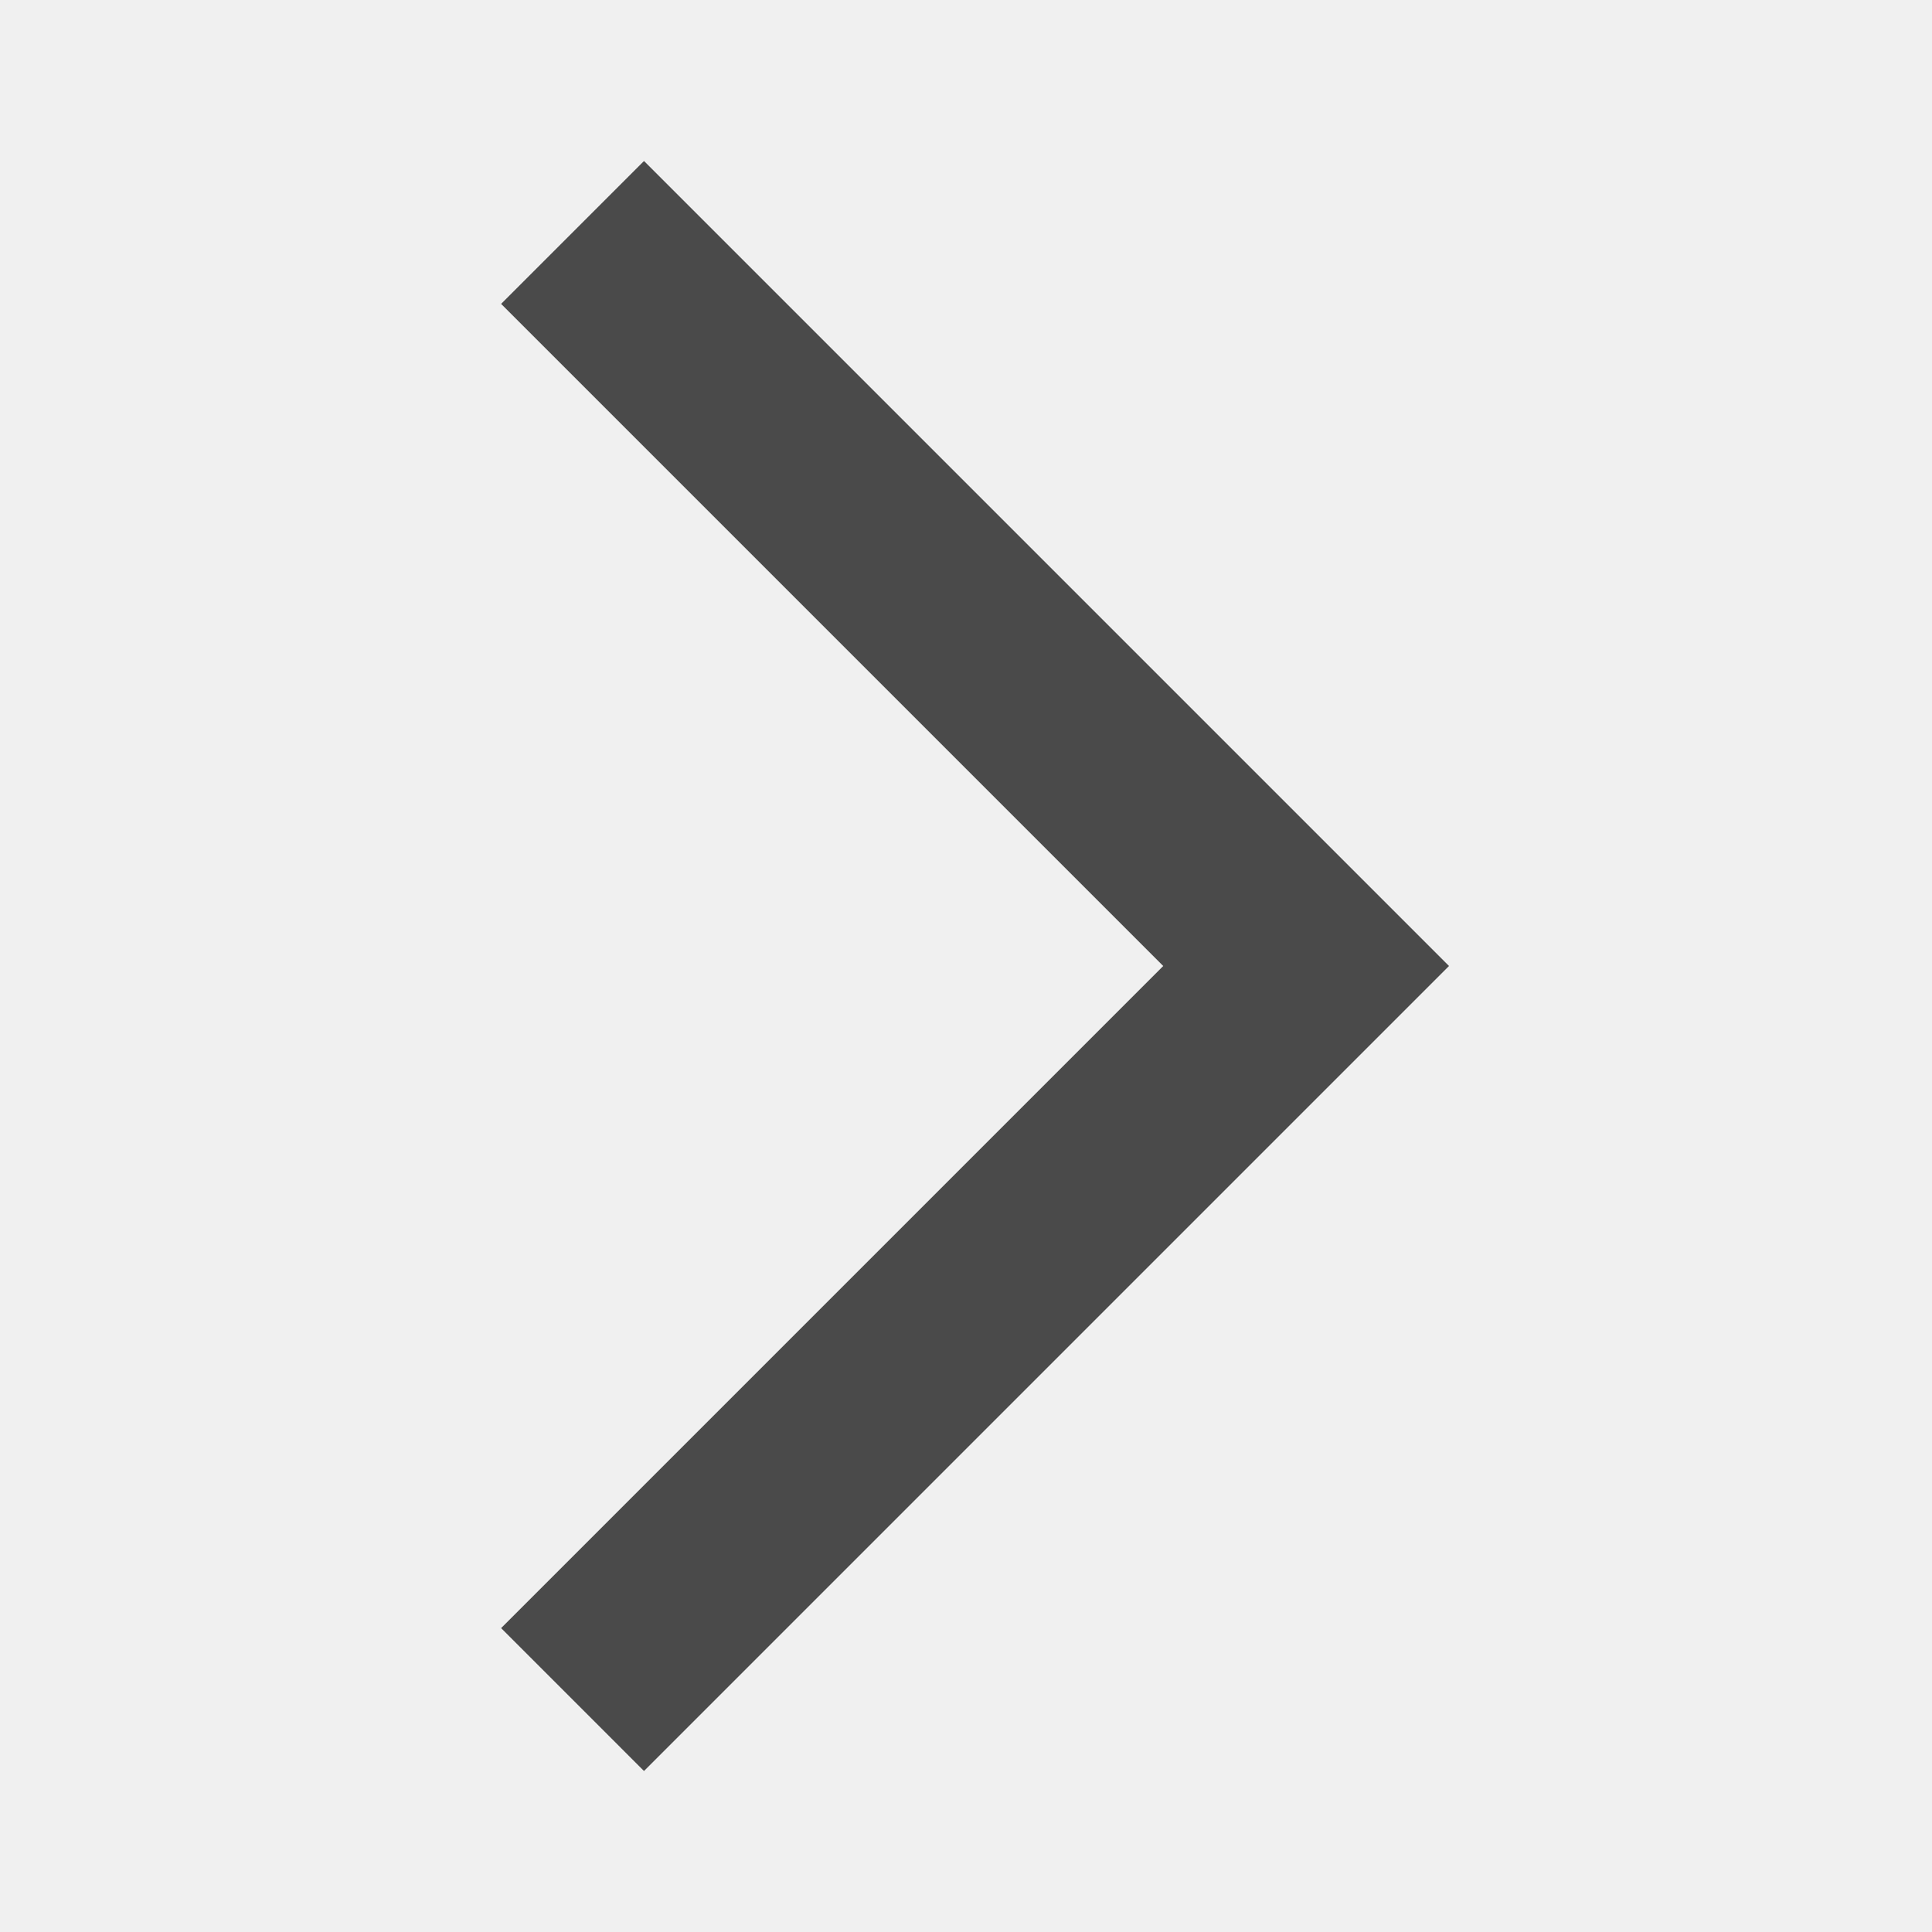
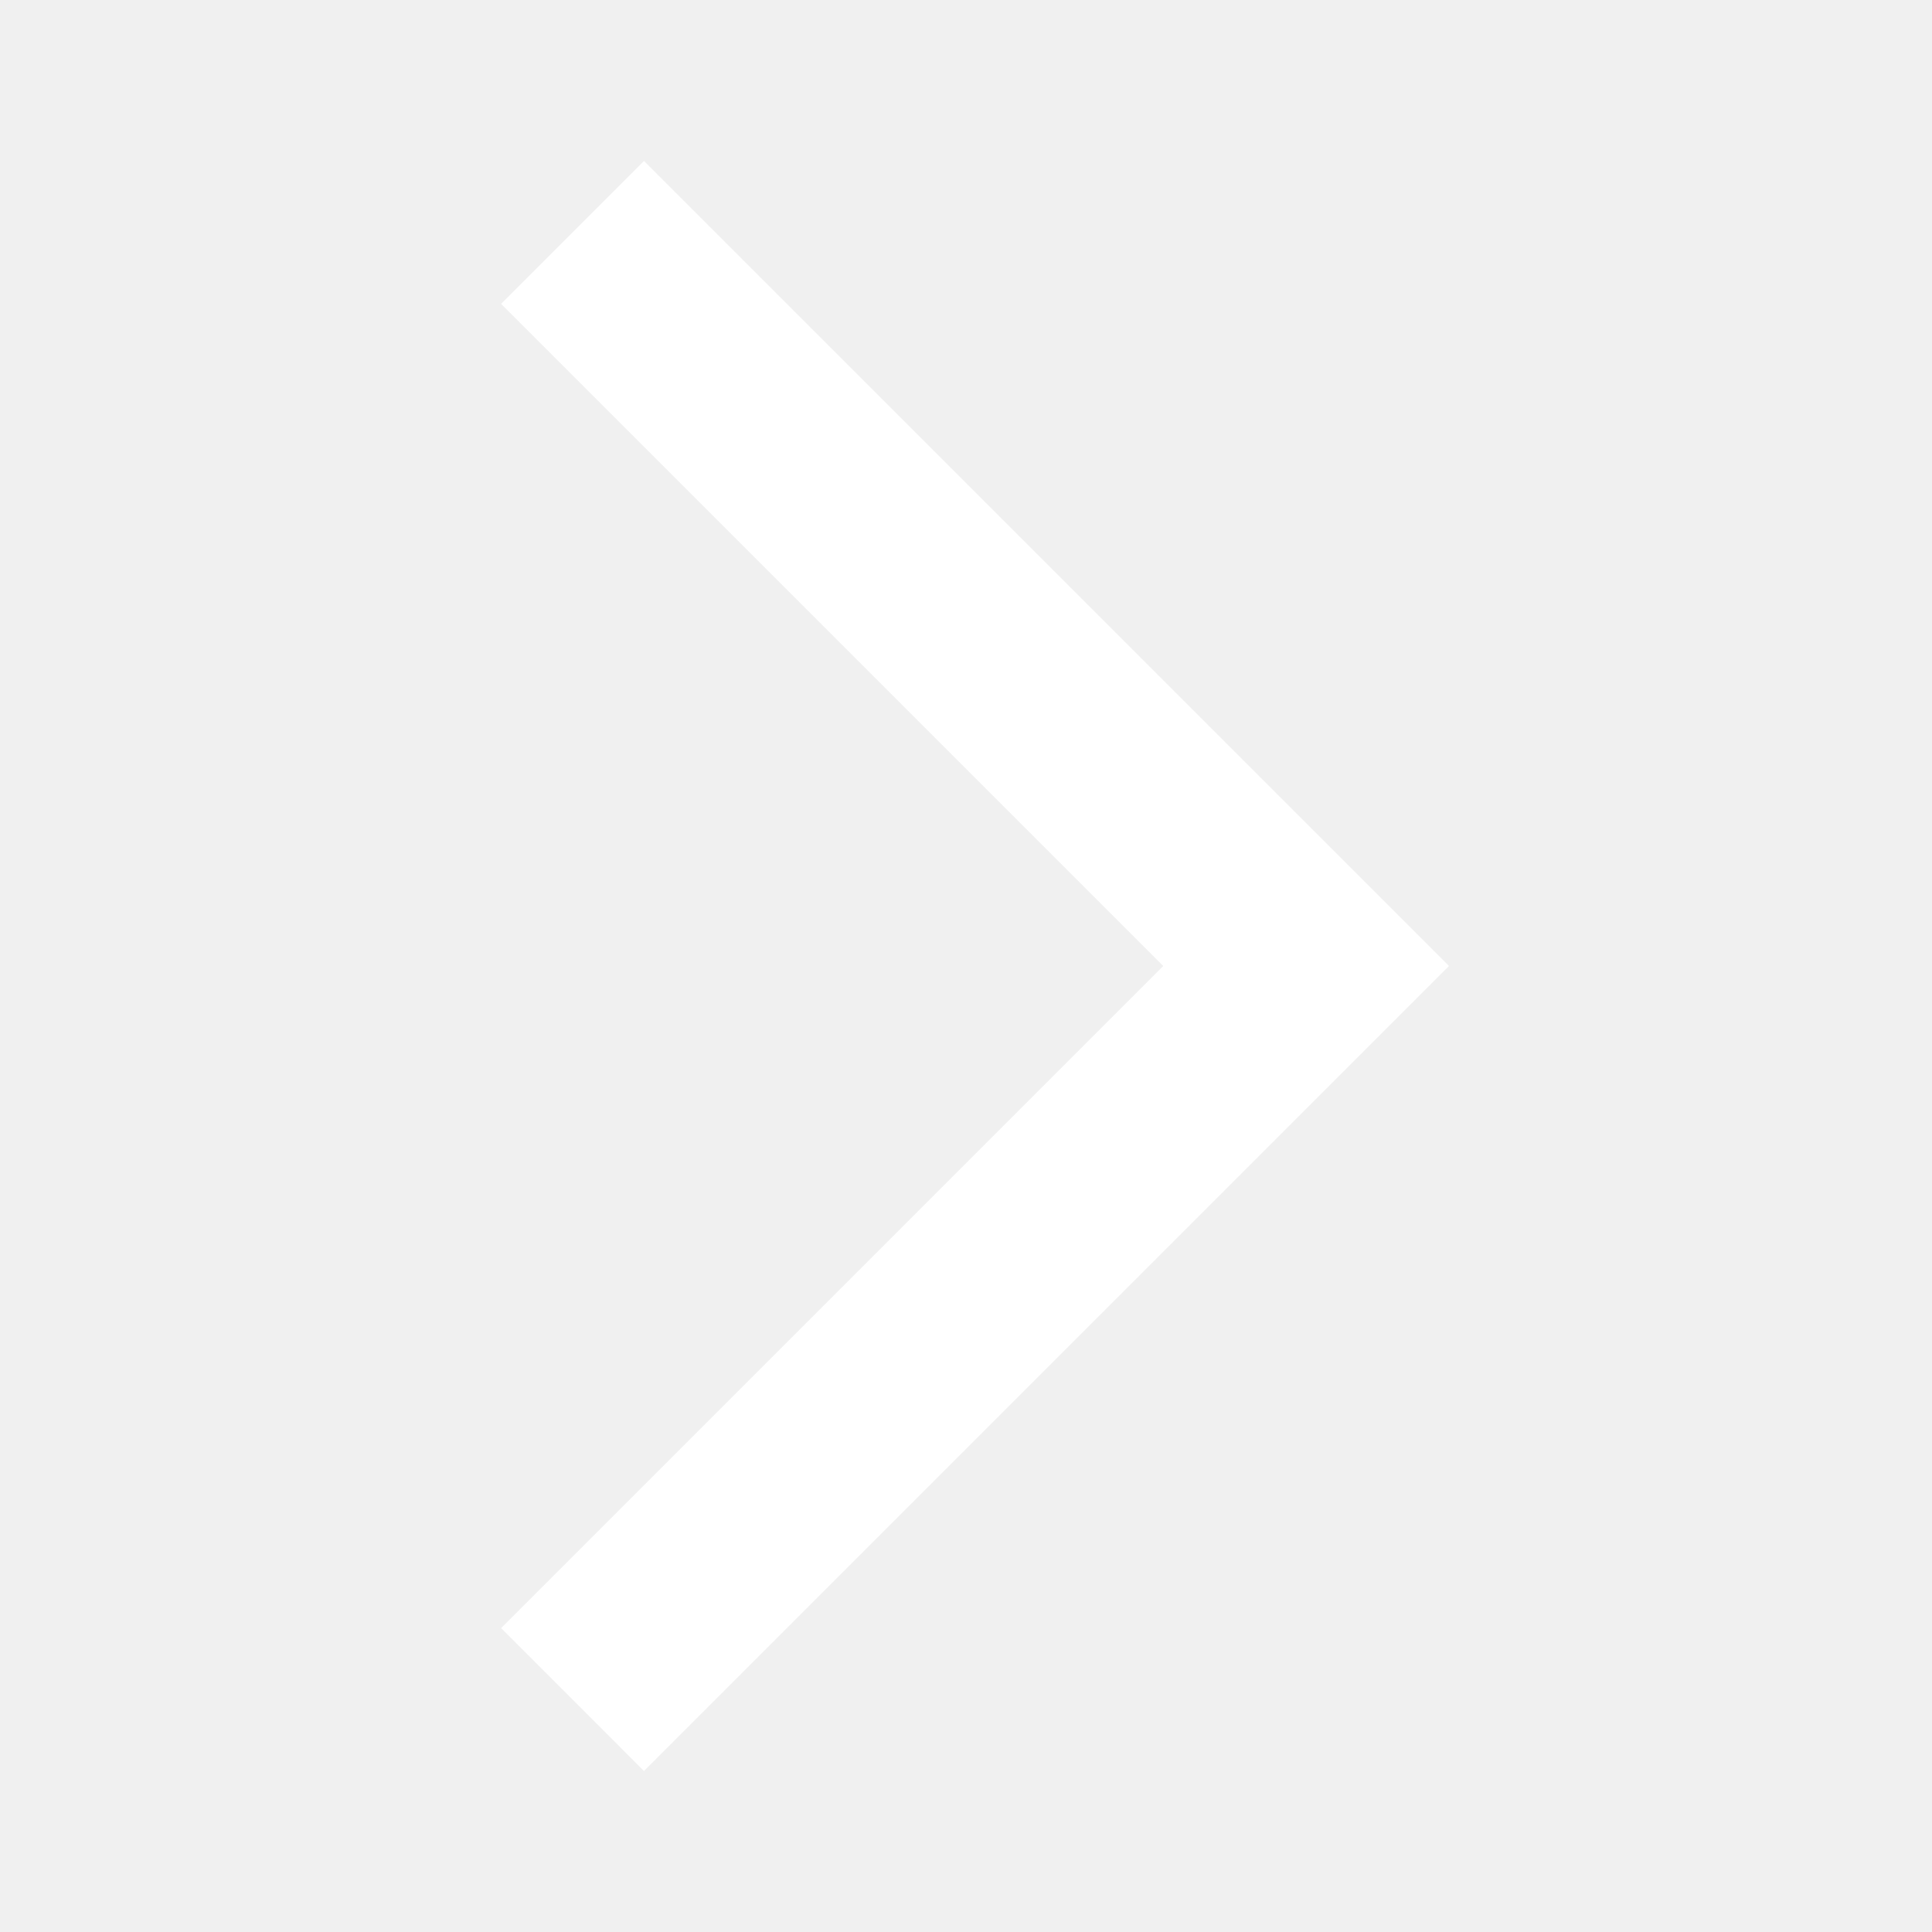
<svg xmlns="http://www.w3.org/2000/svg" width="24" height="24" viewBox="0 0 24 24" fill="none">
  <mask id="mask0_87_3701" style="mask-type:alpha" maskUnits="userSpaceOnUse" x="0" y="0" width="24" height="24">
    <rect x="24" y="24" width="24" height="24" transform="rotate(-180 24 24)" fill="#D9D9D9" />
  </mask>
  <g mask="url(#mask0_87_3701)">
-     <path d="M8 2L18 12L8 22L6.225 20.225L14.45 12L6.225 3.775L8 2Z" fill="#4A4A4A" />
+     <path d="M8 2L18 12L8 22L6.225 20.225L14.45 12L6.225 3.775L8 2Z" fill="#FFFFFF" />
  </g>
</svg>
